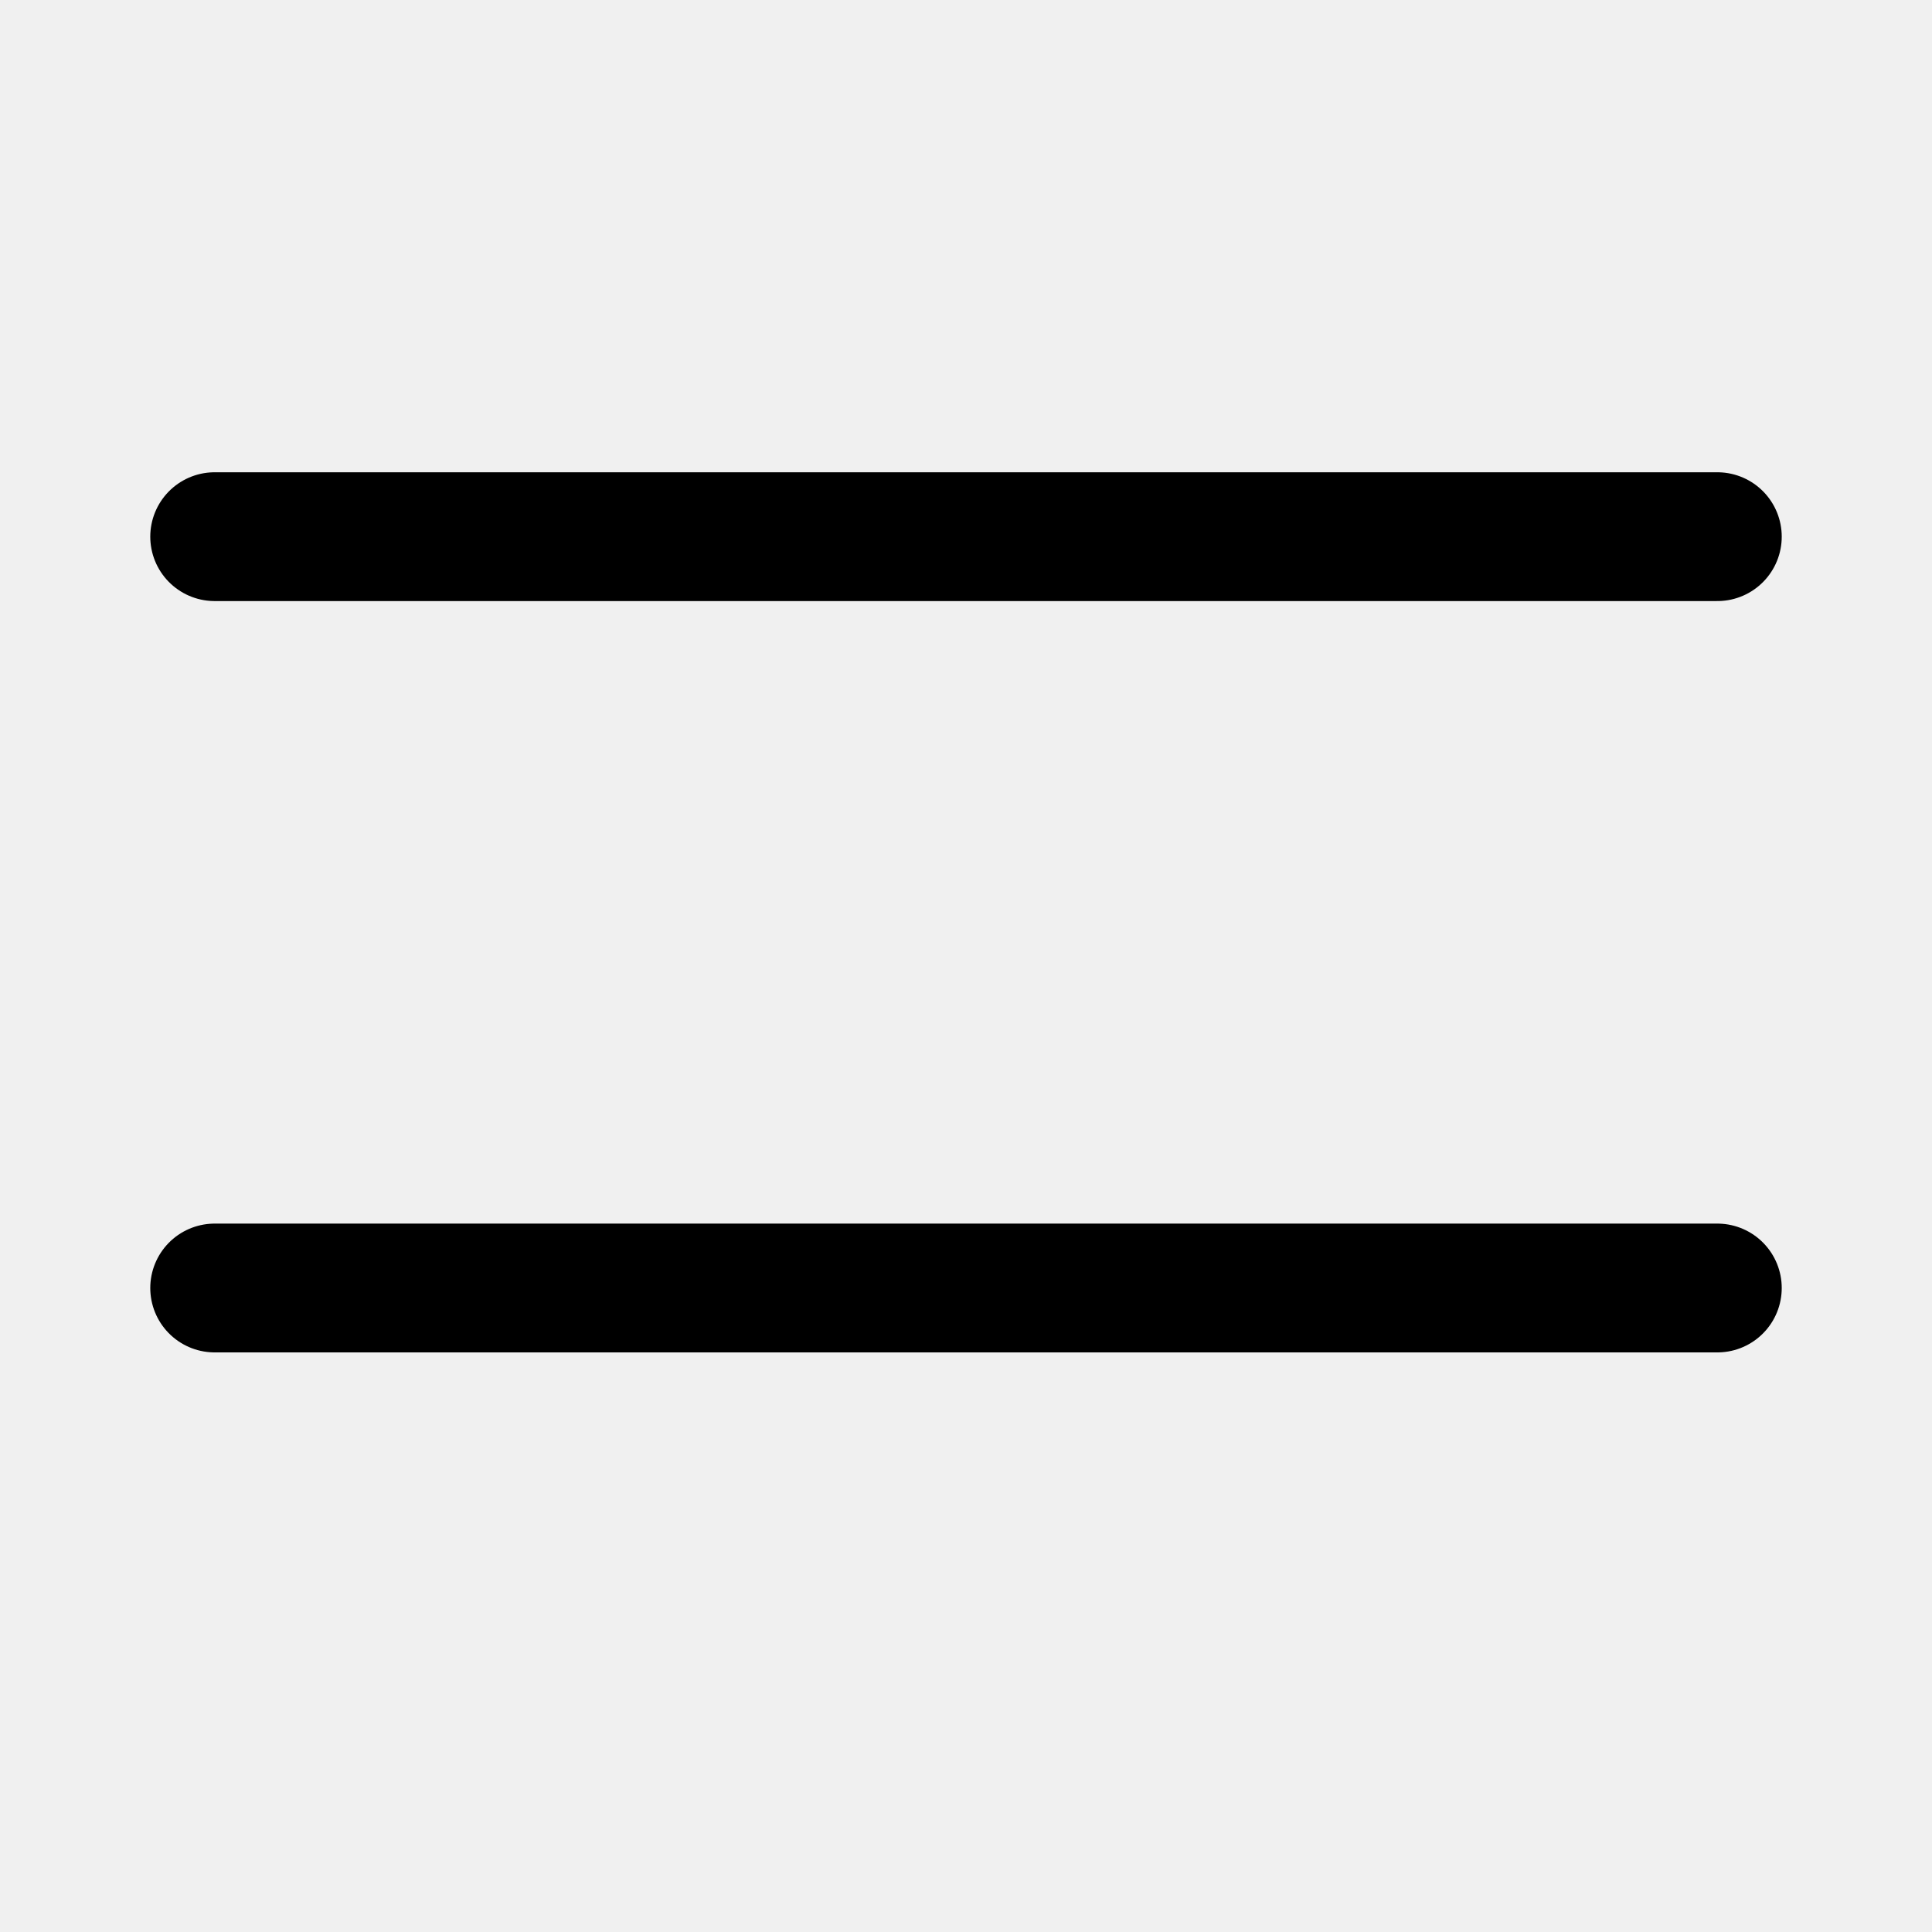
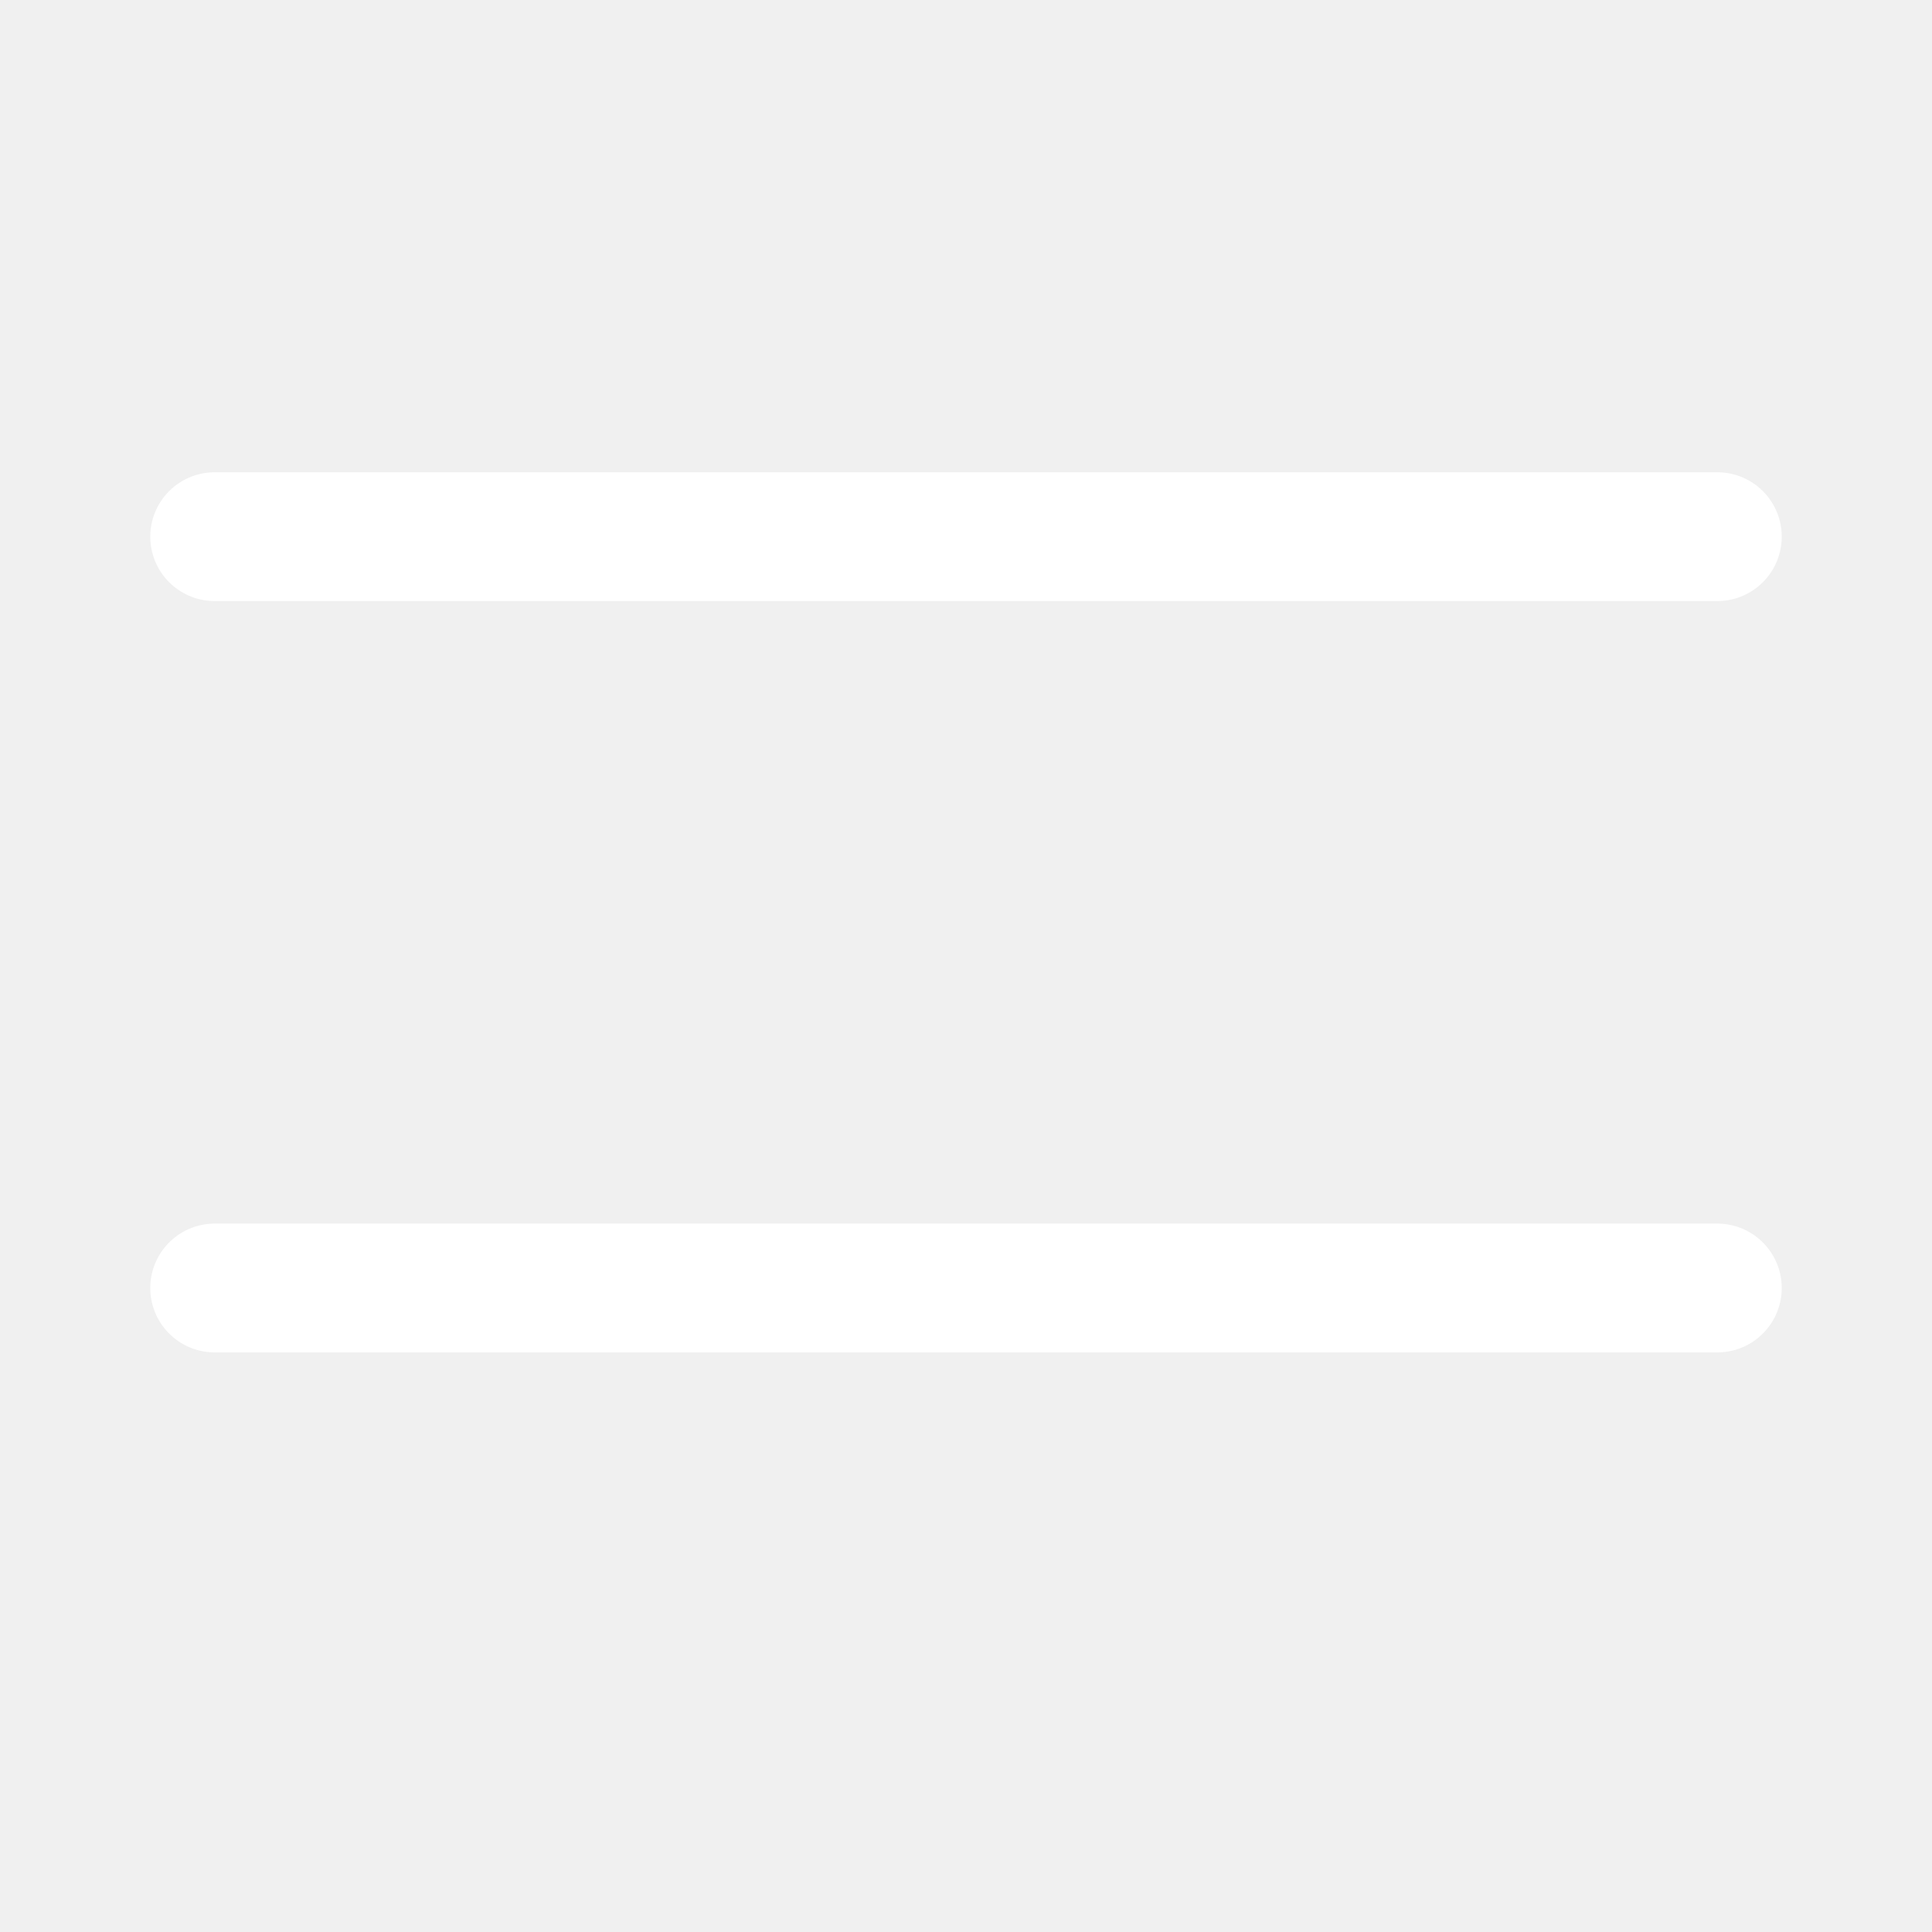
<svg xmlns="http://www.w3.org/2000/svg" viewBox="0 0 18 18">
-   <polyline id="globalnav-menutrigger-bread-bottom" fill="none" stroke="#000000" stroke-width="1.2" stroke-linecap="round" stroke-linejoin="round" points="2 12, 16 12" class="globalnav-menutrigger-bread globalnav-menutrigger-bread-bottom">
+   <polyline id="globalnav-menutrigger-bread-bottom" fill="none" stroke="#ffffff" stroke-width="1.2" stroke-linecap="round" stroke-linejoin="round" points="2 12, 16 12" class="globalnav-menutrigger-bread globalnav-menutrigger-bread-bottom">
    <animate id="globalnav-anim-menutrigger-bread-bottom-open" attributeName="points" keyTimes="0;0.5;1" dur="0.24s" begin="indefinite" fill="freeze" calcMode="spline" keySplines="0.42, 0, 1, 1;0, 0, 0.58, 1" values=" 2 12, 16 12; 2 9, 16 9; 3.5 15, 15 3.5" />
    <animate id="globalnav-anim-menutrigger-bread-bottom-close" attributeName="points" keyTimes="0;0.5;1" dur="0.24s" begin="indefinite" fill="freeze" calcMode="spline" keySplines="0.42, 0, 1, 1;0, 0, 0.58, 1" values=" 3.5 15, 15 3.5; 2 9, 16 9; 2 12, 16 12" />
  </polyline>
-   <polyline id="globalnav-menutrigger-bread-top" fill="none" stroke="#000000" stroke-width="1.2" stroke-linecap="round" stroke-linejoin="round" points="2 5, 16 5" class="globalnav-menutrigger-bread globalnav-menutrigger-bread-top">
+   <polyline id="globalnav-menutrigger-bread-top" fill="none" stroke="#ffffff" stroke-width="1.2" stroke-linecap="round" stroke-linejoin="round" points="2 5, 16 5" class="globalnav-menutrigger-bread globalnav-menutrigger-bread-top">
    <animate id="globalnav-anim-menutrigger-bread-top-open" attributeName="points" keyTimes="0;0.5;1" dur="0.24s" begin="indefinite" fill="freeze" calcMode="spline" keySplines="0.42, 0, 1, 1;0, 0, 0.58, 1" values=" 2 5, 16 5; 2 9, 16 9; 3.5 3.5, 15 15" />
    <animate id="globalnav-anim-menutrigger-bread-top-close" attributeName="points" keyTimes="0;0.5;1" dur="0.24s" begin="indefinite" fill="freeze" calcMode="spline" keySplines="0.42, 0, 1, 1;0, 0, 0.58, 1" values=" 3.5 3.5, 15 15; 2 9, 16 9; 2 5, 16 5" />
  </polyline>
</svg>
